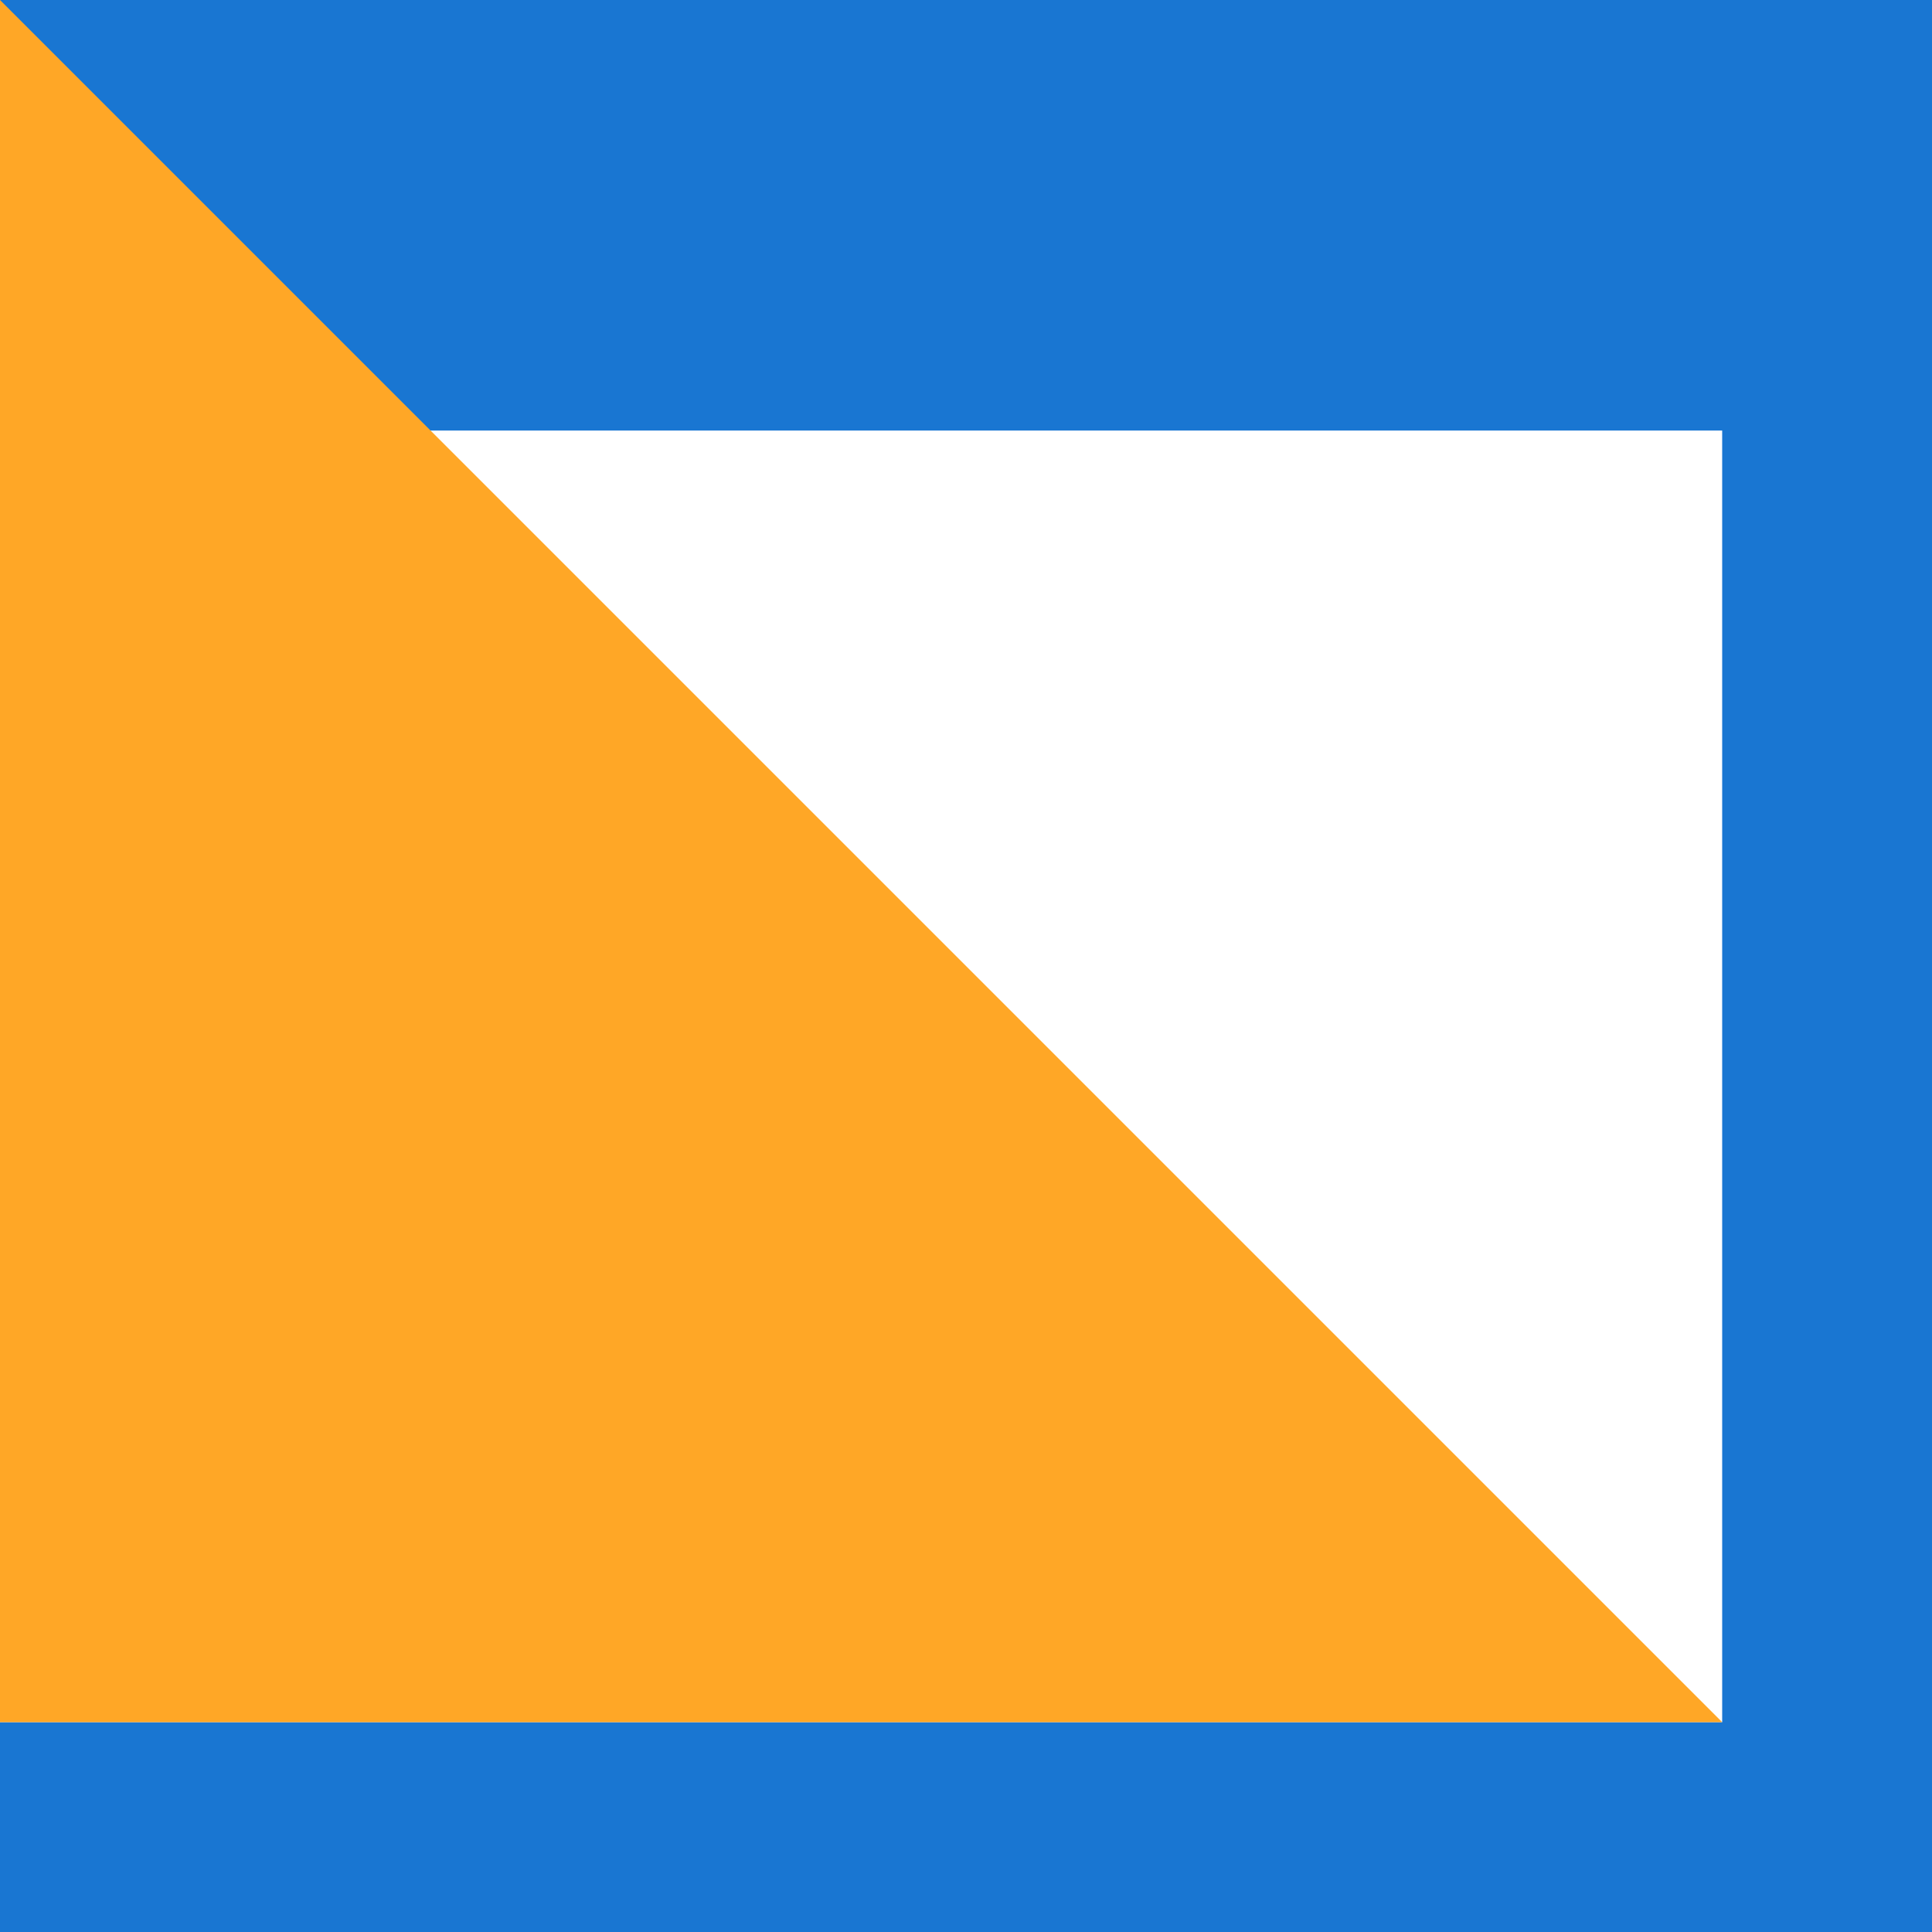
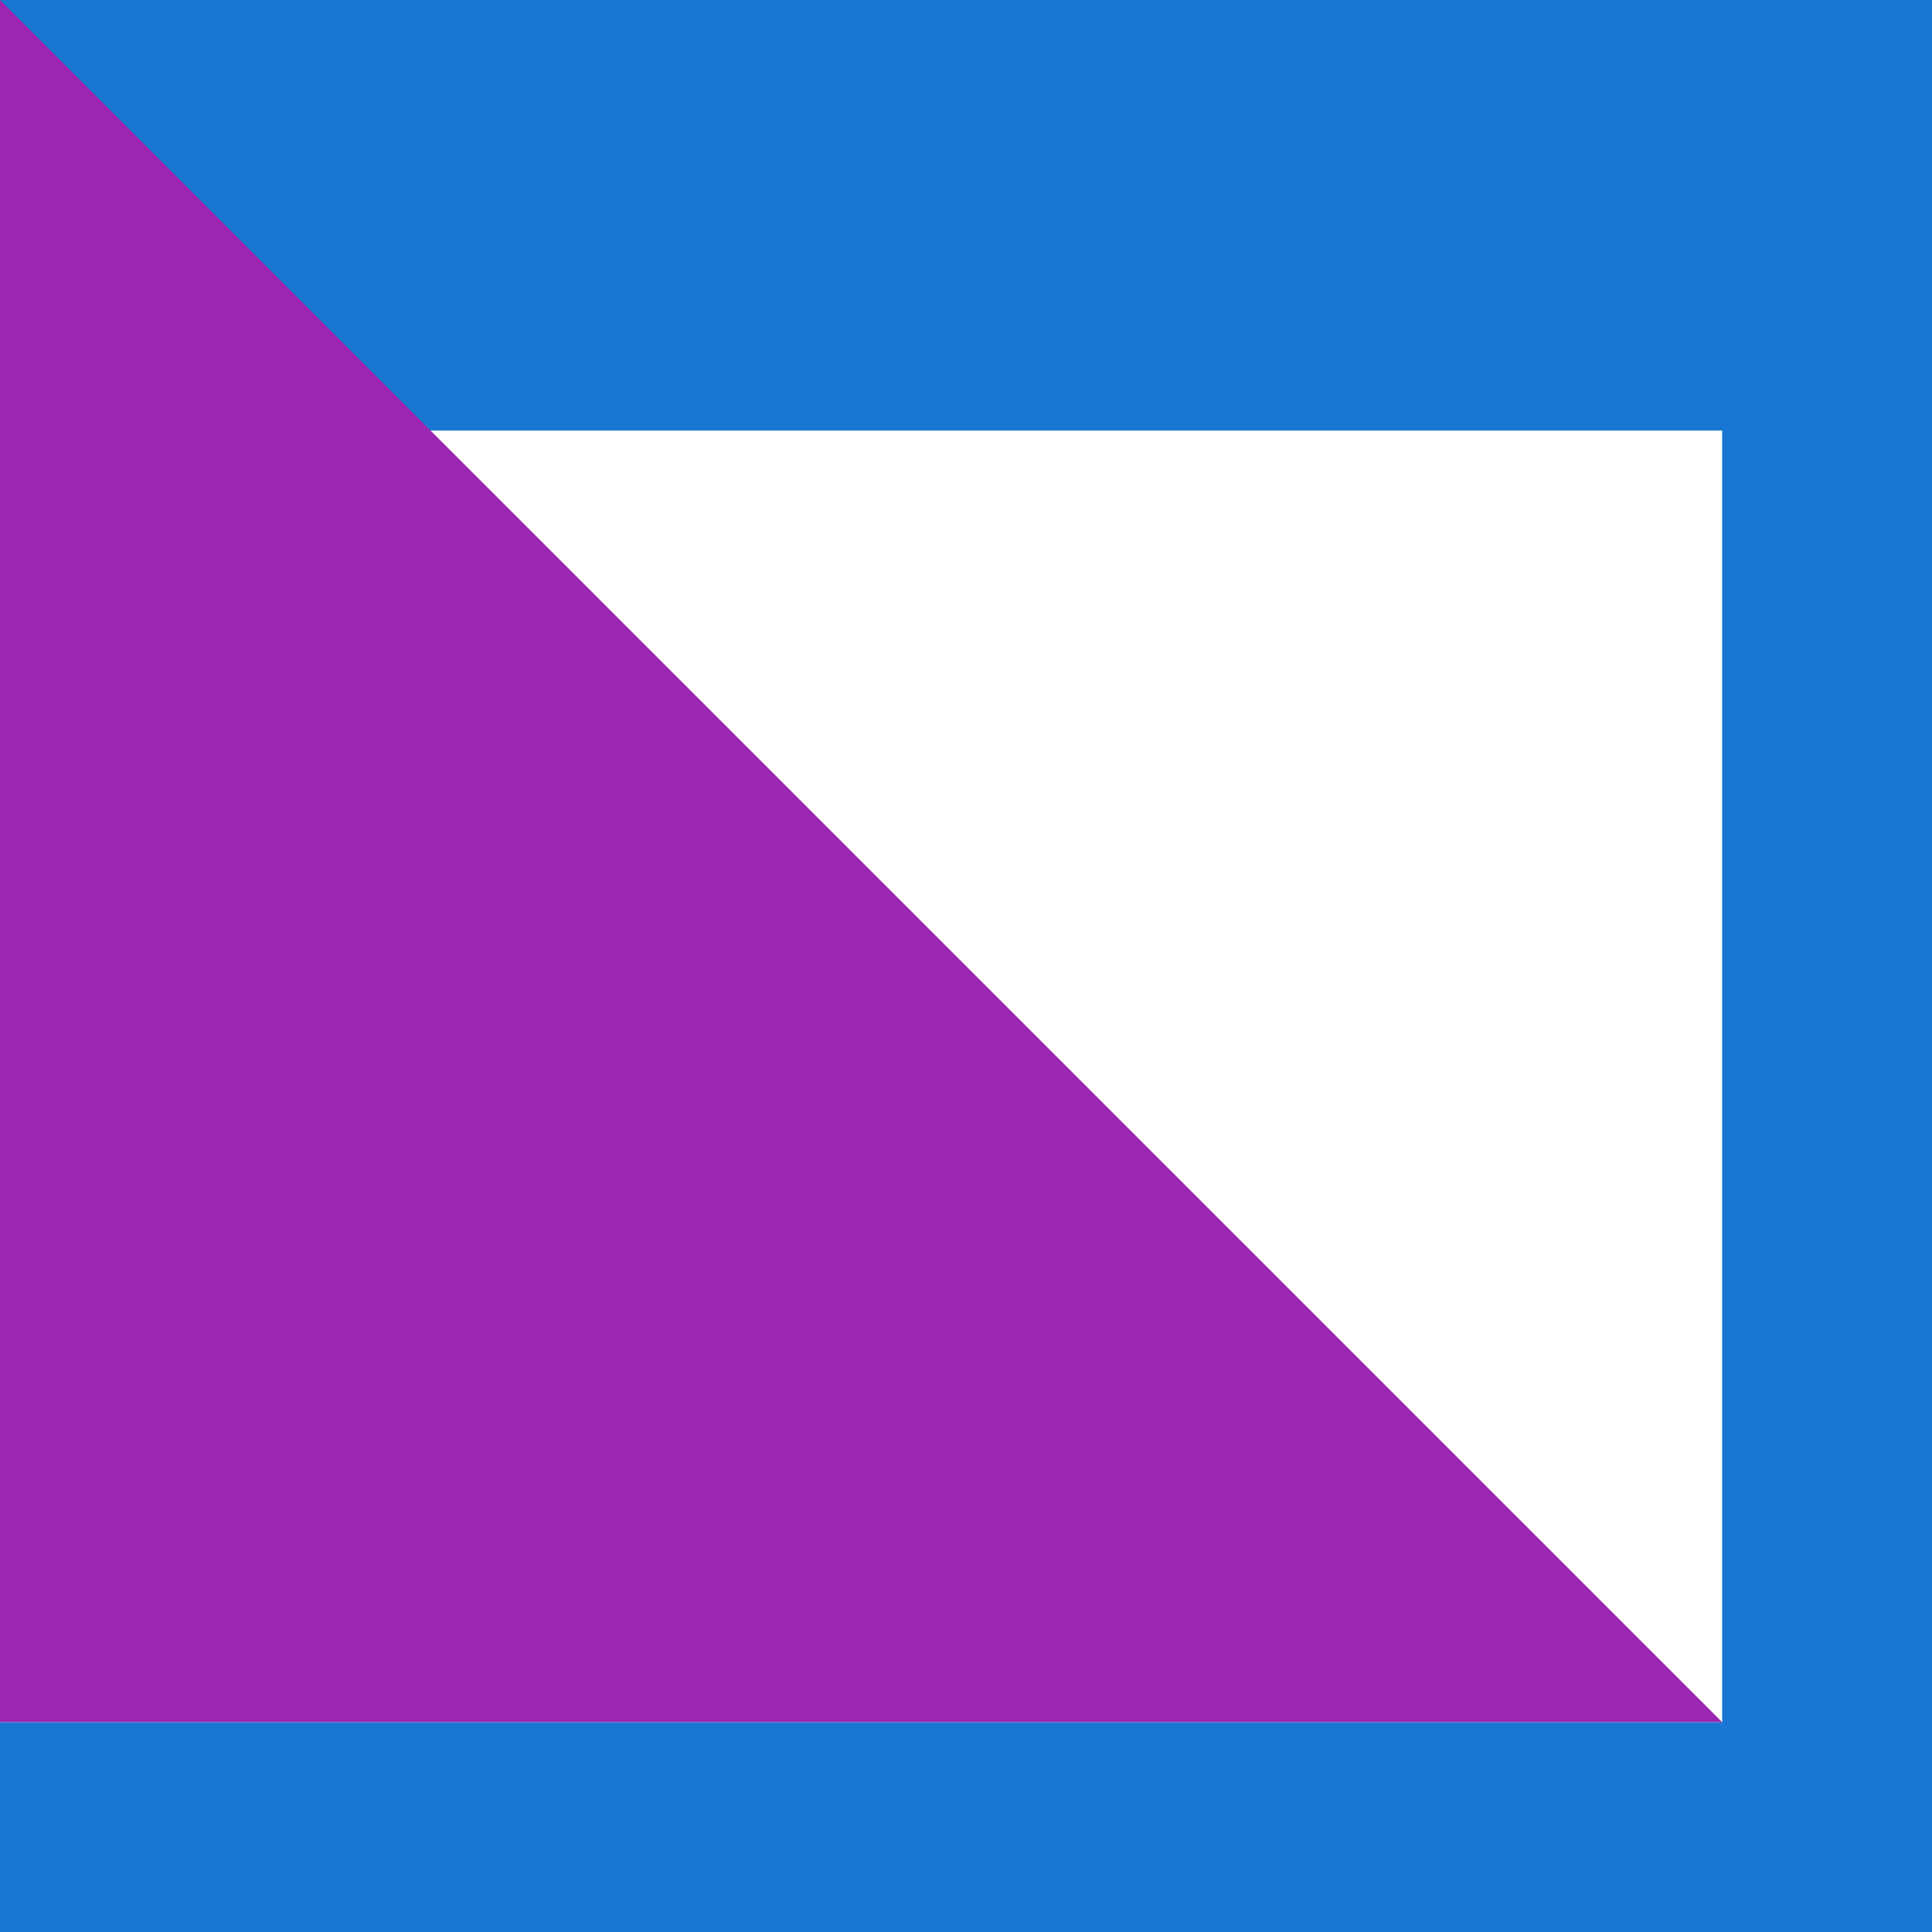
<svg xmlns="http://www.w3.org/2000/svg" width="100%" height="100%" viewBox="0 0 106 106" version="1.1" xml:space="preserve" style="fill-rule:evenodd;clip-rule:evenodd;stroke-linejoin:round;stroke-miterlimit:2;">
  <rect id="画板1" x="0" y="0" width="106.299" height="106.299" style="fill:none;" />
  <g>
    <clipPath id="_clip1">
      <rect x="0" y="0" width="106.299" height="106.299" />
    </clipPath>
    <g clip-path="url(#_clip1)">
      <g transform="matrix(5,0,0,4.09091,-59.0551,-43.486)">
        <rect x="11.811" y="10.63" width="21.26" height="25.984" style="fill:white;" />
      </g>
      <path d="M94.488,23.622L0,23.622L0,0L106.299,0L106.299,106.299L0,106.299L0,94.488L94.488,94.488L94.488,23.622Z" style="fill:#1976D2;" />
    </g>
  </g>
-   <path d="M0,0L0,94.488L94.488,94.488L0,0Z" style="fill:rgb(255,167,38);" />
+   <path d="M0,0L0,94.488L94.488,94.488L0,0Z" style="fill:rgb(156,39,176);" />
</svg>
